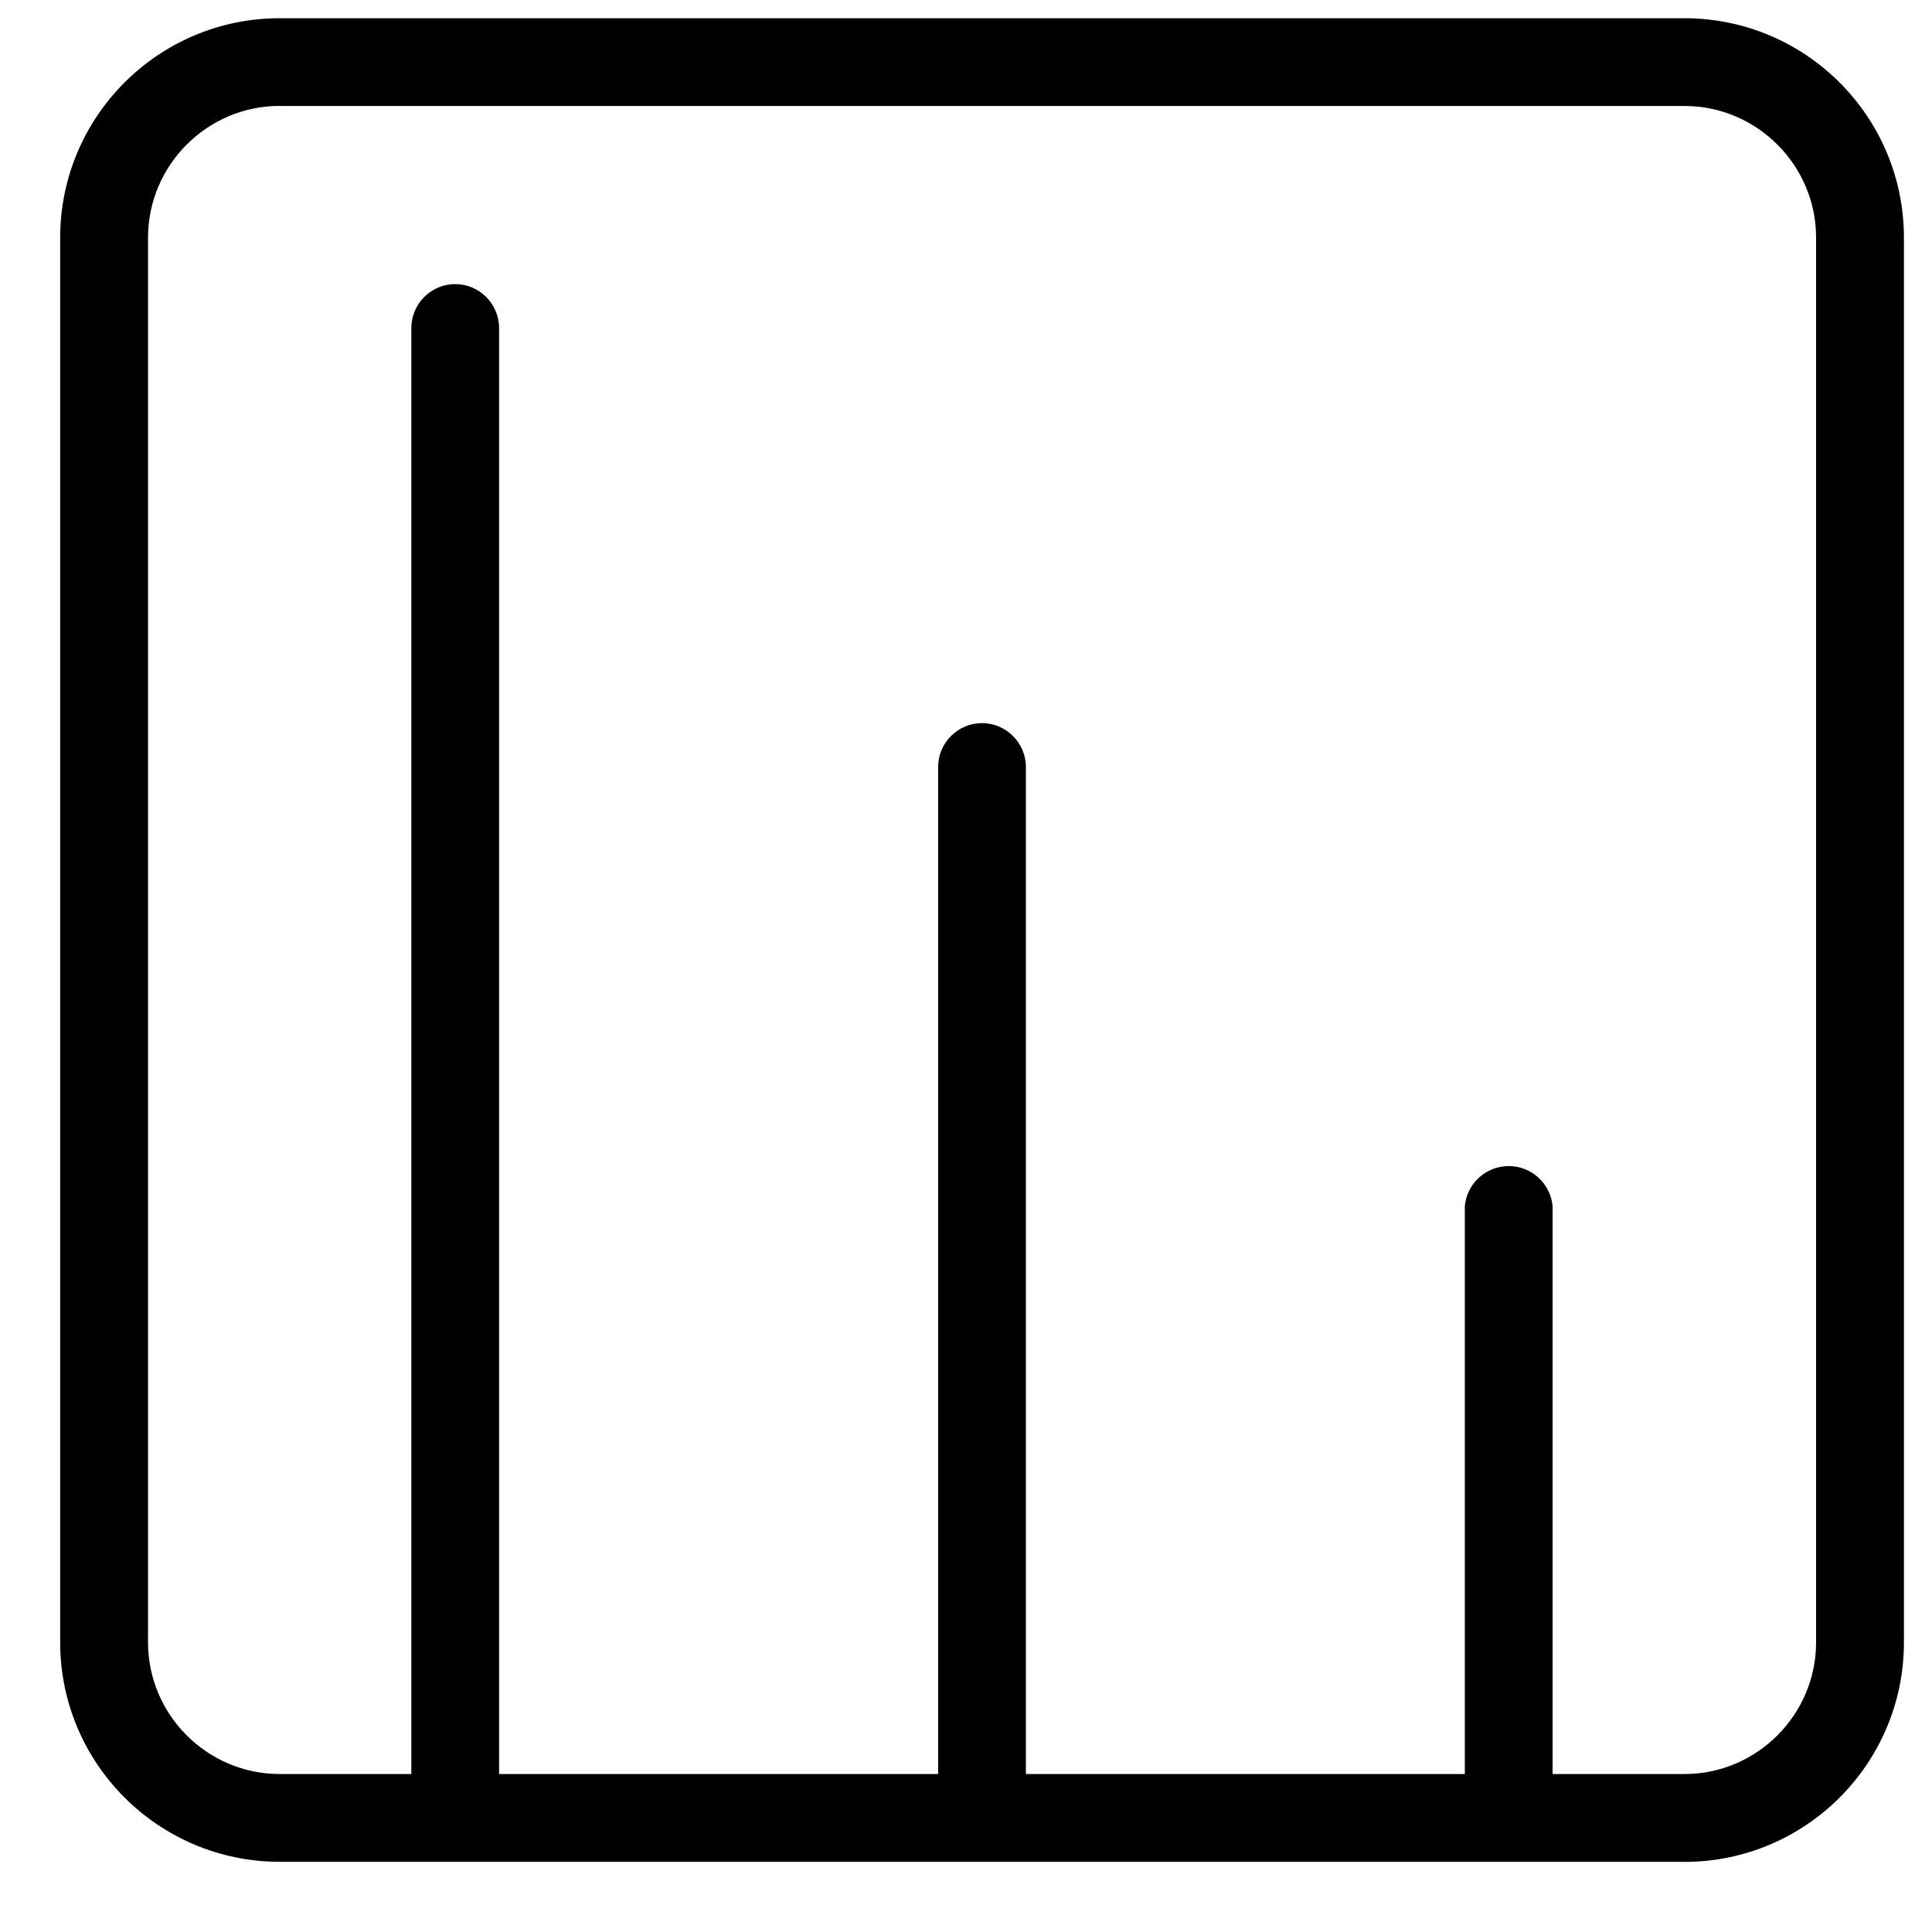
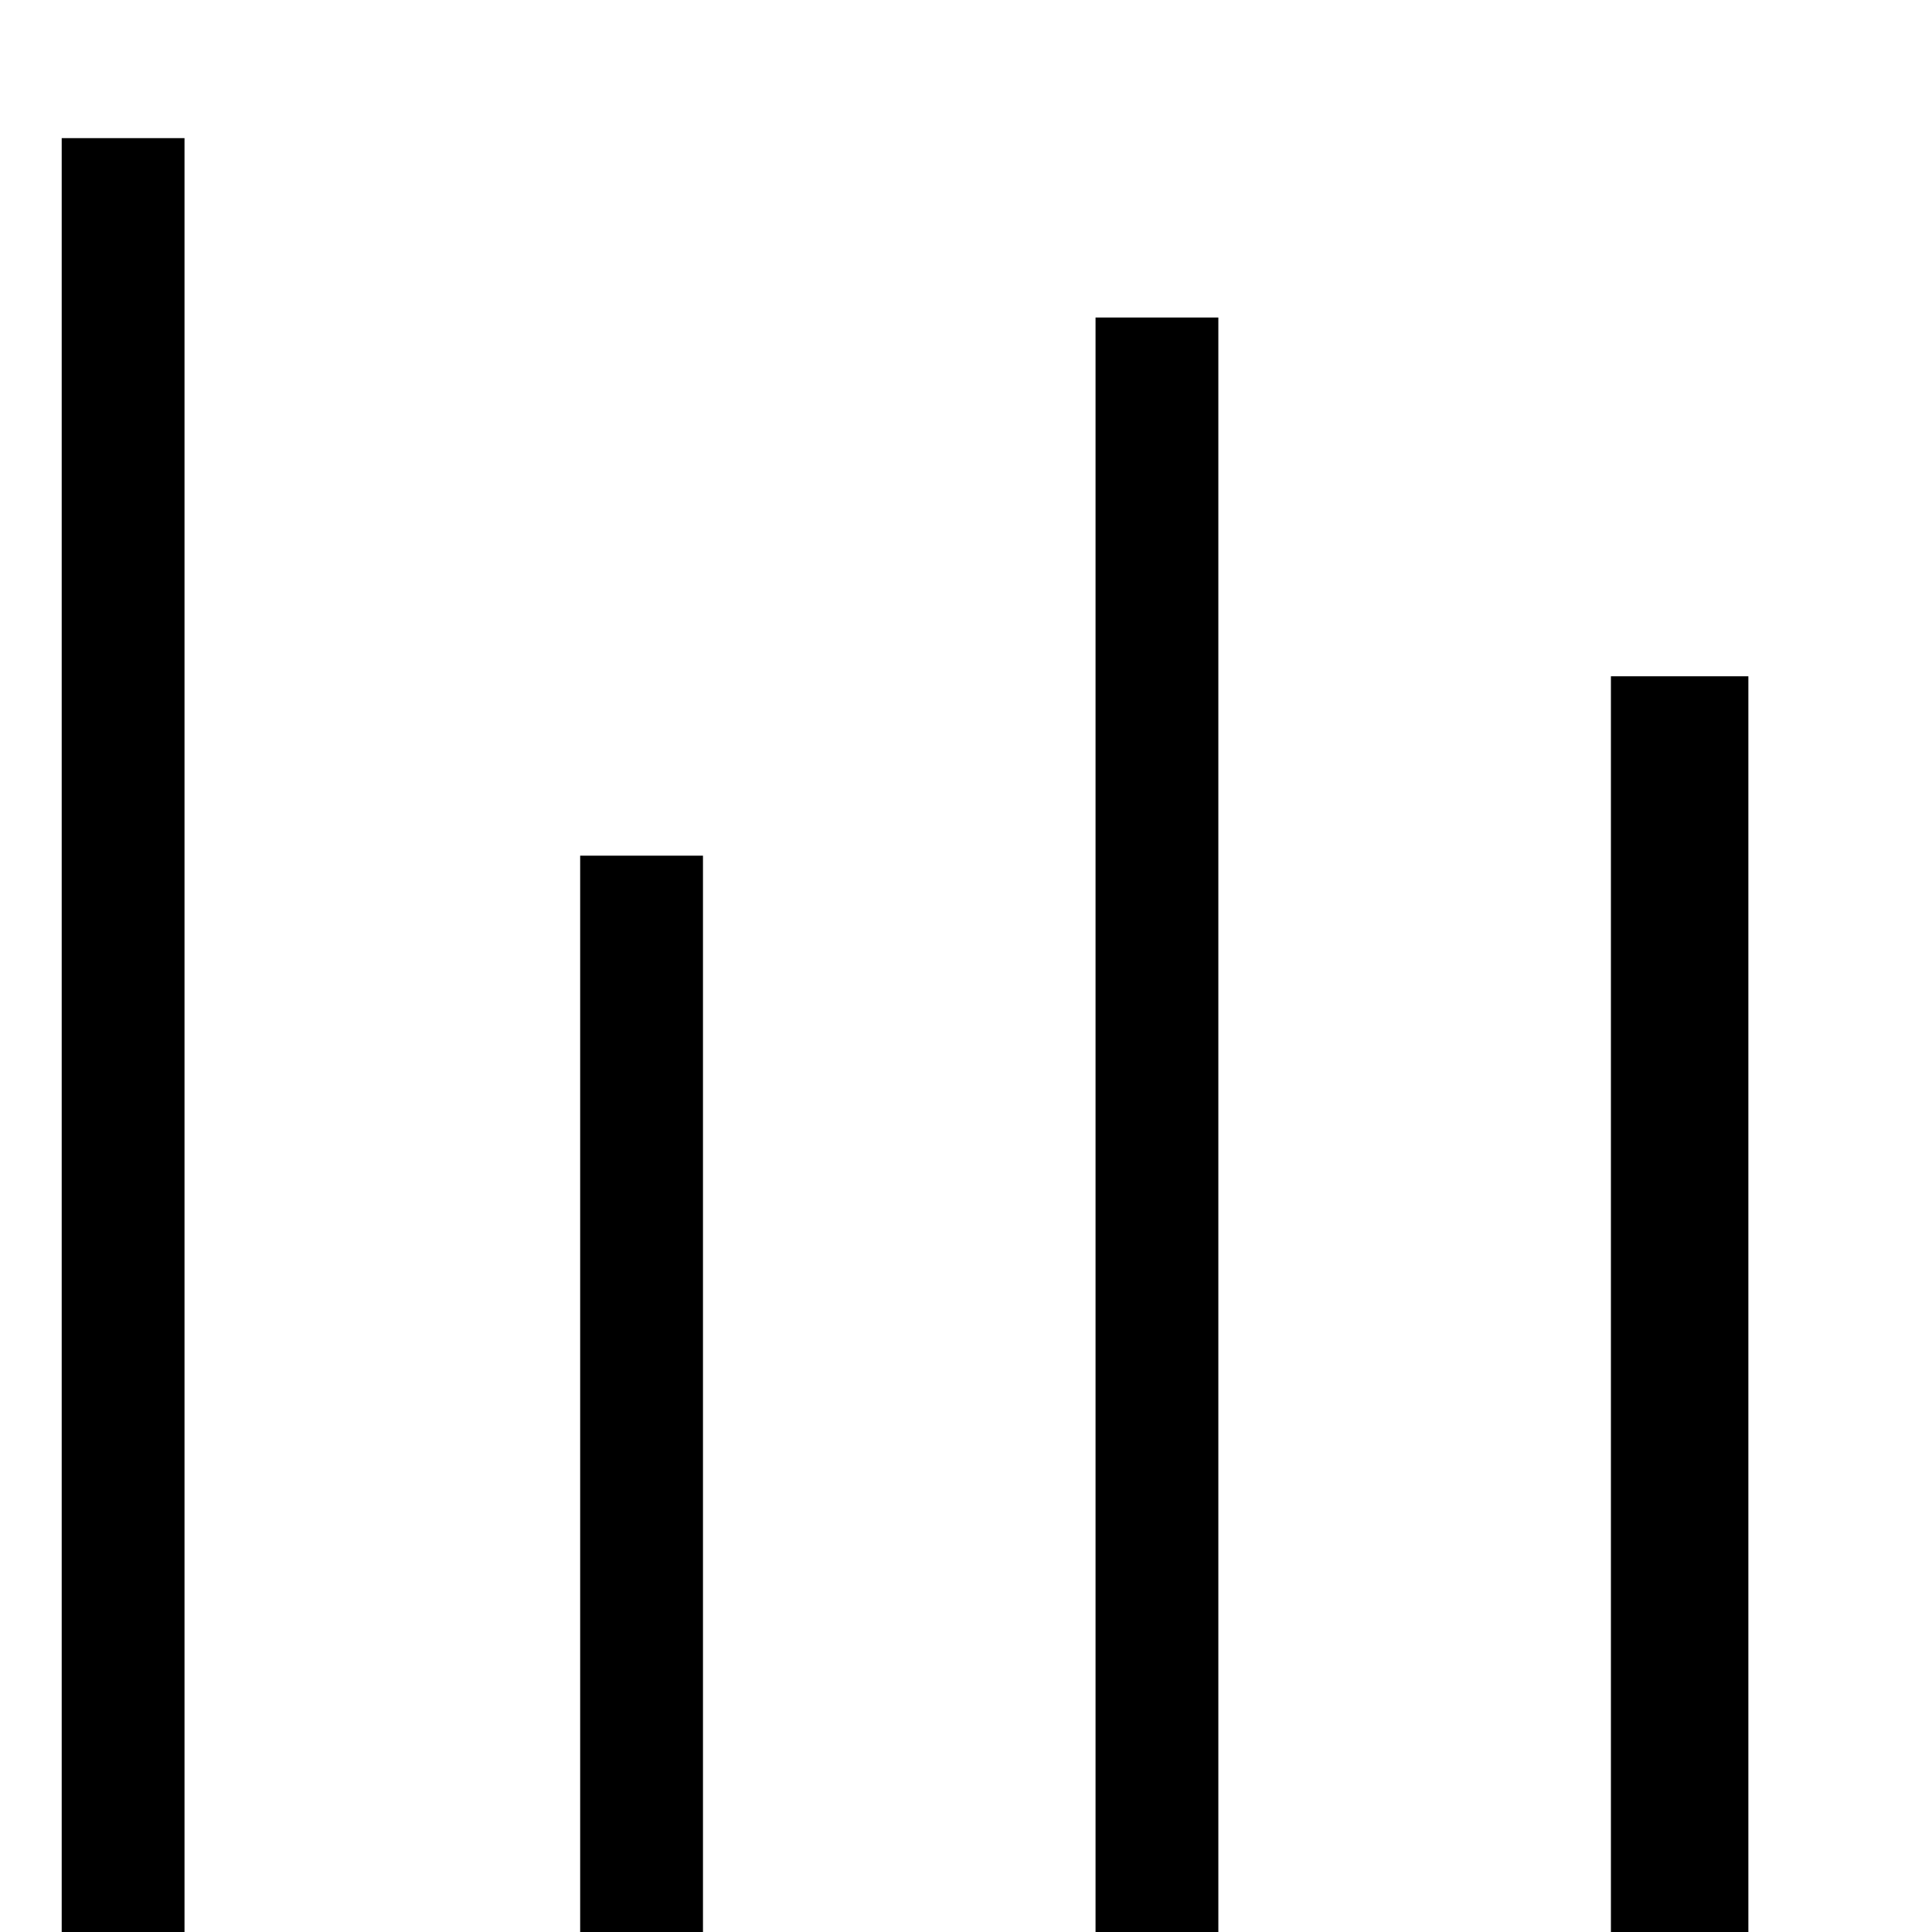
- <svg xmlns="http://www.w3.org/2000/svg" width="21" height="21" data-v-6e7385e4="" fill="currentColor">
-   <path d="M18.308 20.237H3.04a2.387 2.387 0 0 1-2.386-2.385V2.582A2.387 2.387 0 0 1 3.04.198h15.27a2.387 2.387 0 0 1 2.385 2.386v15.269a2.387 2.387 0 0 1-2.386 2.385ZM3.04 1.151c-.787 0-1.431.644-1.431 1.432v15.269c0 .787.644 1.431 1.431 1.431h15.27c.786 0 1.43-.644 1.43-1.431V2.582c0-.787-.644-1.43-1.43-1.43H3.038Z" />
-   <path d="M5.425 19.76h-.954V3.566c0-.263.214-.478.477-.478.262 0 .477.215.477.478V19.76ZM16.877 19.76h-.955V13.11a.479.479 0 0 1 .954 0v6.651ZM11.15 19.76h-.953V8.337c0-.262.214-.477.477-.477.262 0 .477.215.477.477V19.76Z" />
+ <svg xmlns="http://www.w3.org/2000/svg" t="1749028483849" class="icon" viewBox="0 0 1024 1024" version="1.1" p-id="1045" width="1em" height="1em" fill="currentColor">
+   <path d="M32.703 73.209h65.09v950.791h-65.09V73.209z m274.796 380.316h65.09v570.475h-65.09V453.525z m269.889-285.237h68.362v855.712h-65.09V168.288z m276.433 190.158h72.849v665.554h-72.849V358.446z" p-id="1046" />
</svg>
